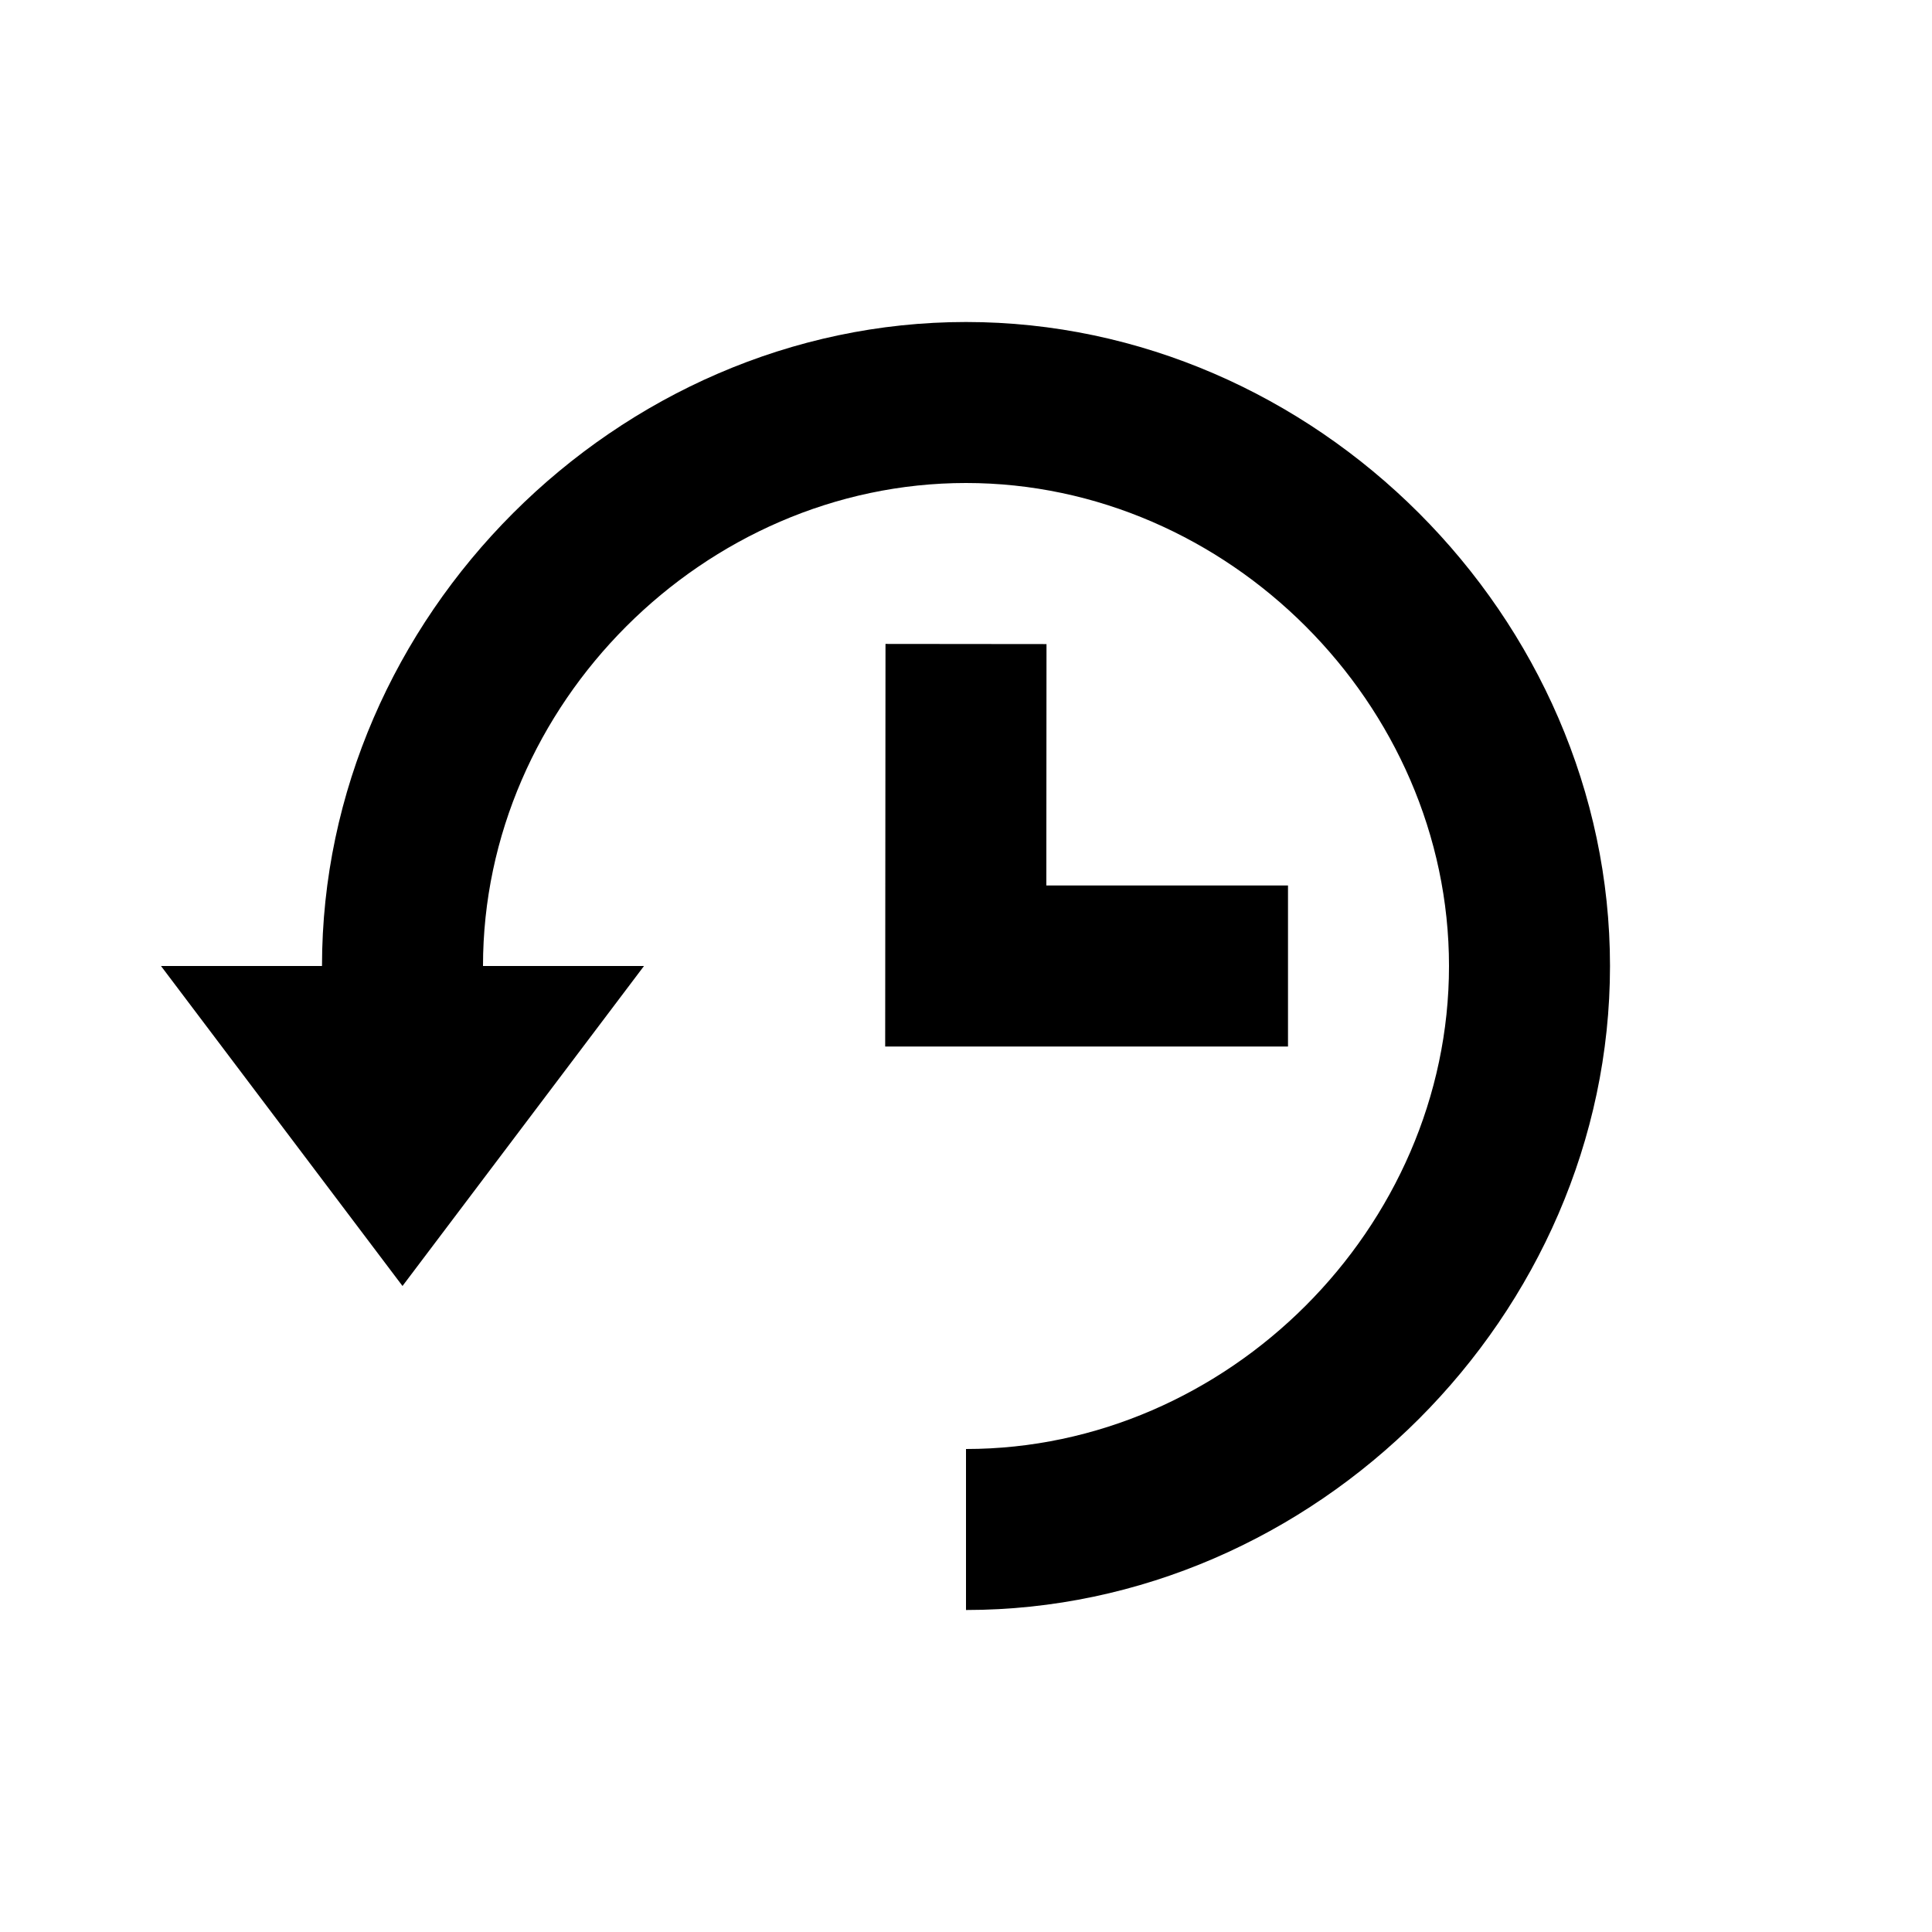
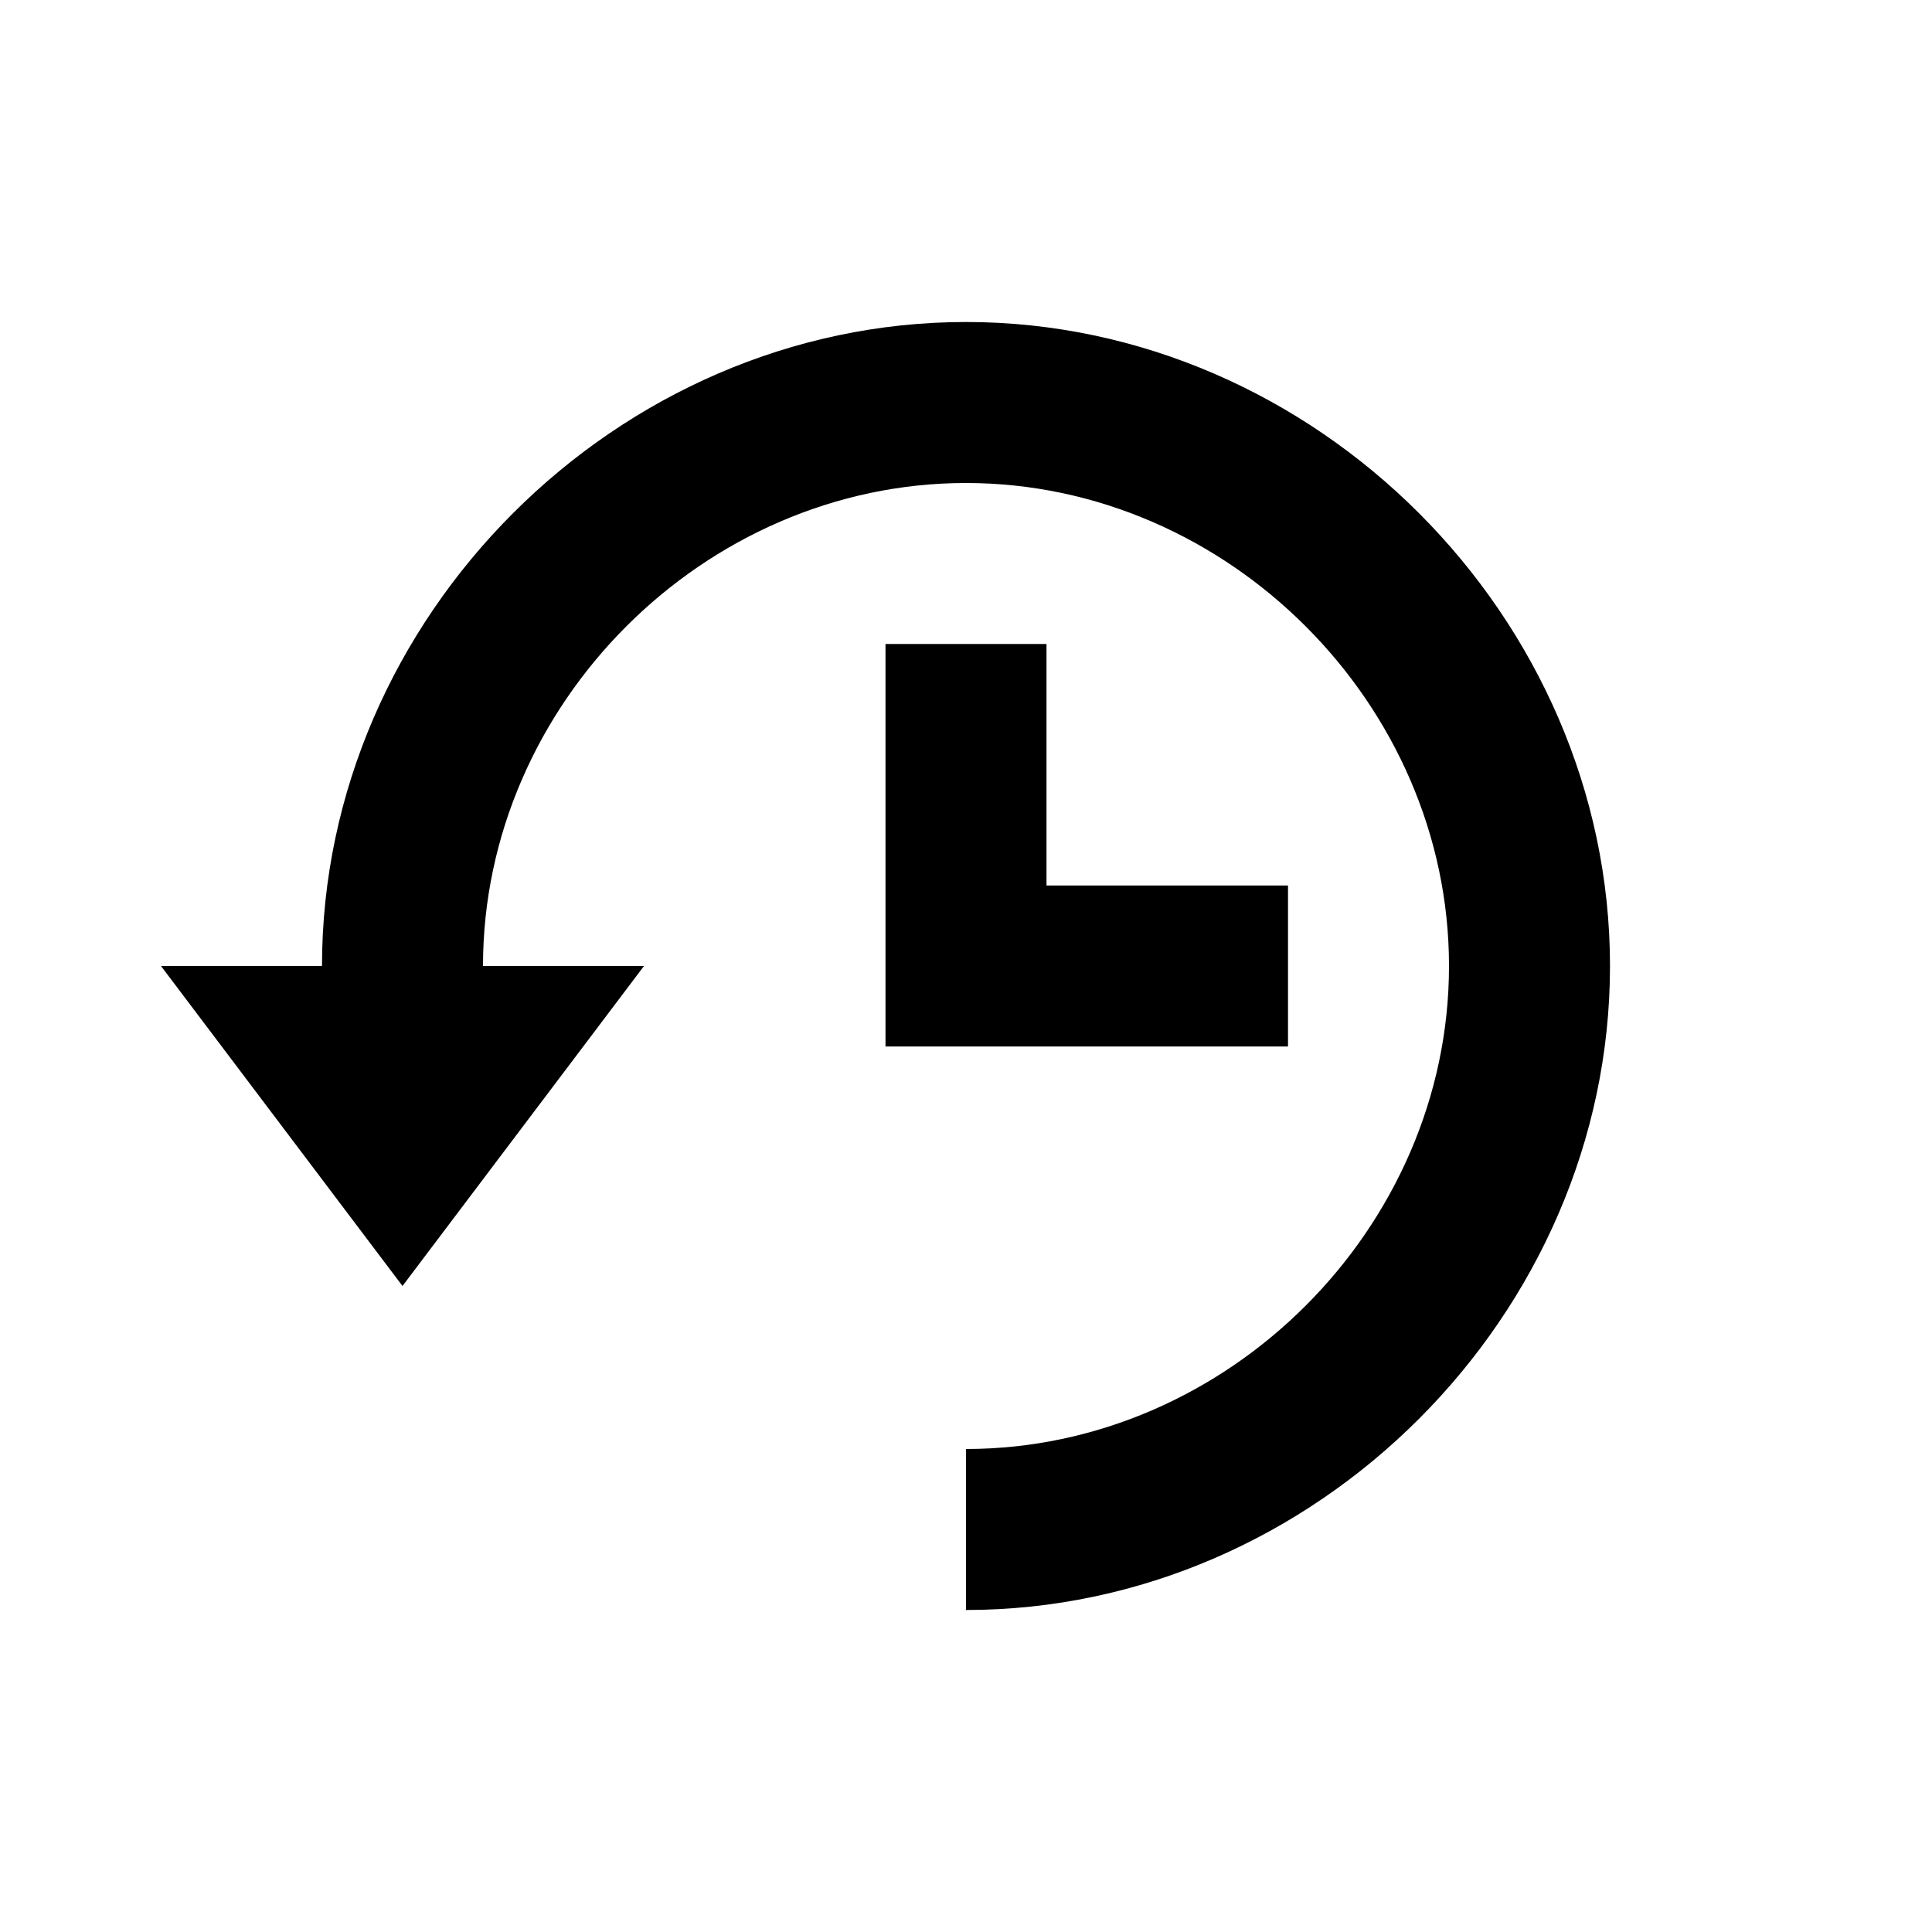
<svg xmlns="http://www.w3.org/2000/svg" width="24" height="24" viewBox="0 0 24 24">
-   <path d="M11 7.999L10.996 13H16v-2h-3.002L13 8.001z" />
+   <path d="M11 8v5h5v-2h-3V8z" />
  <path d="M20 12c0-4.336-3.663-8-8-8-4.336 0-8 3.664-8 8H2l3 3.975L8 12H6c0-3.252 2.748-6 6-6s6 2.748 6 6-2.748 6-6 6v2c4.337 0 8-3.664 8-8z" />
</svg>
